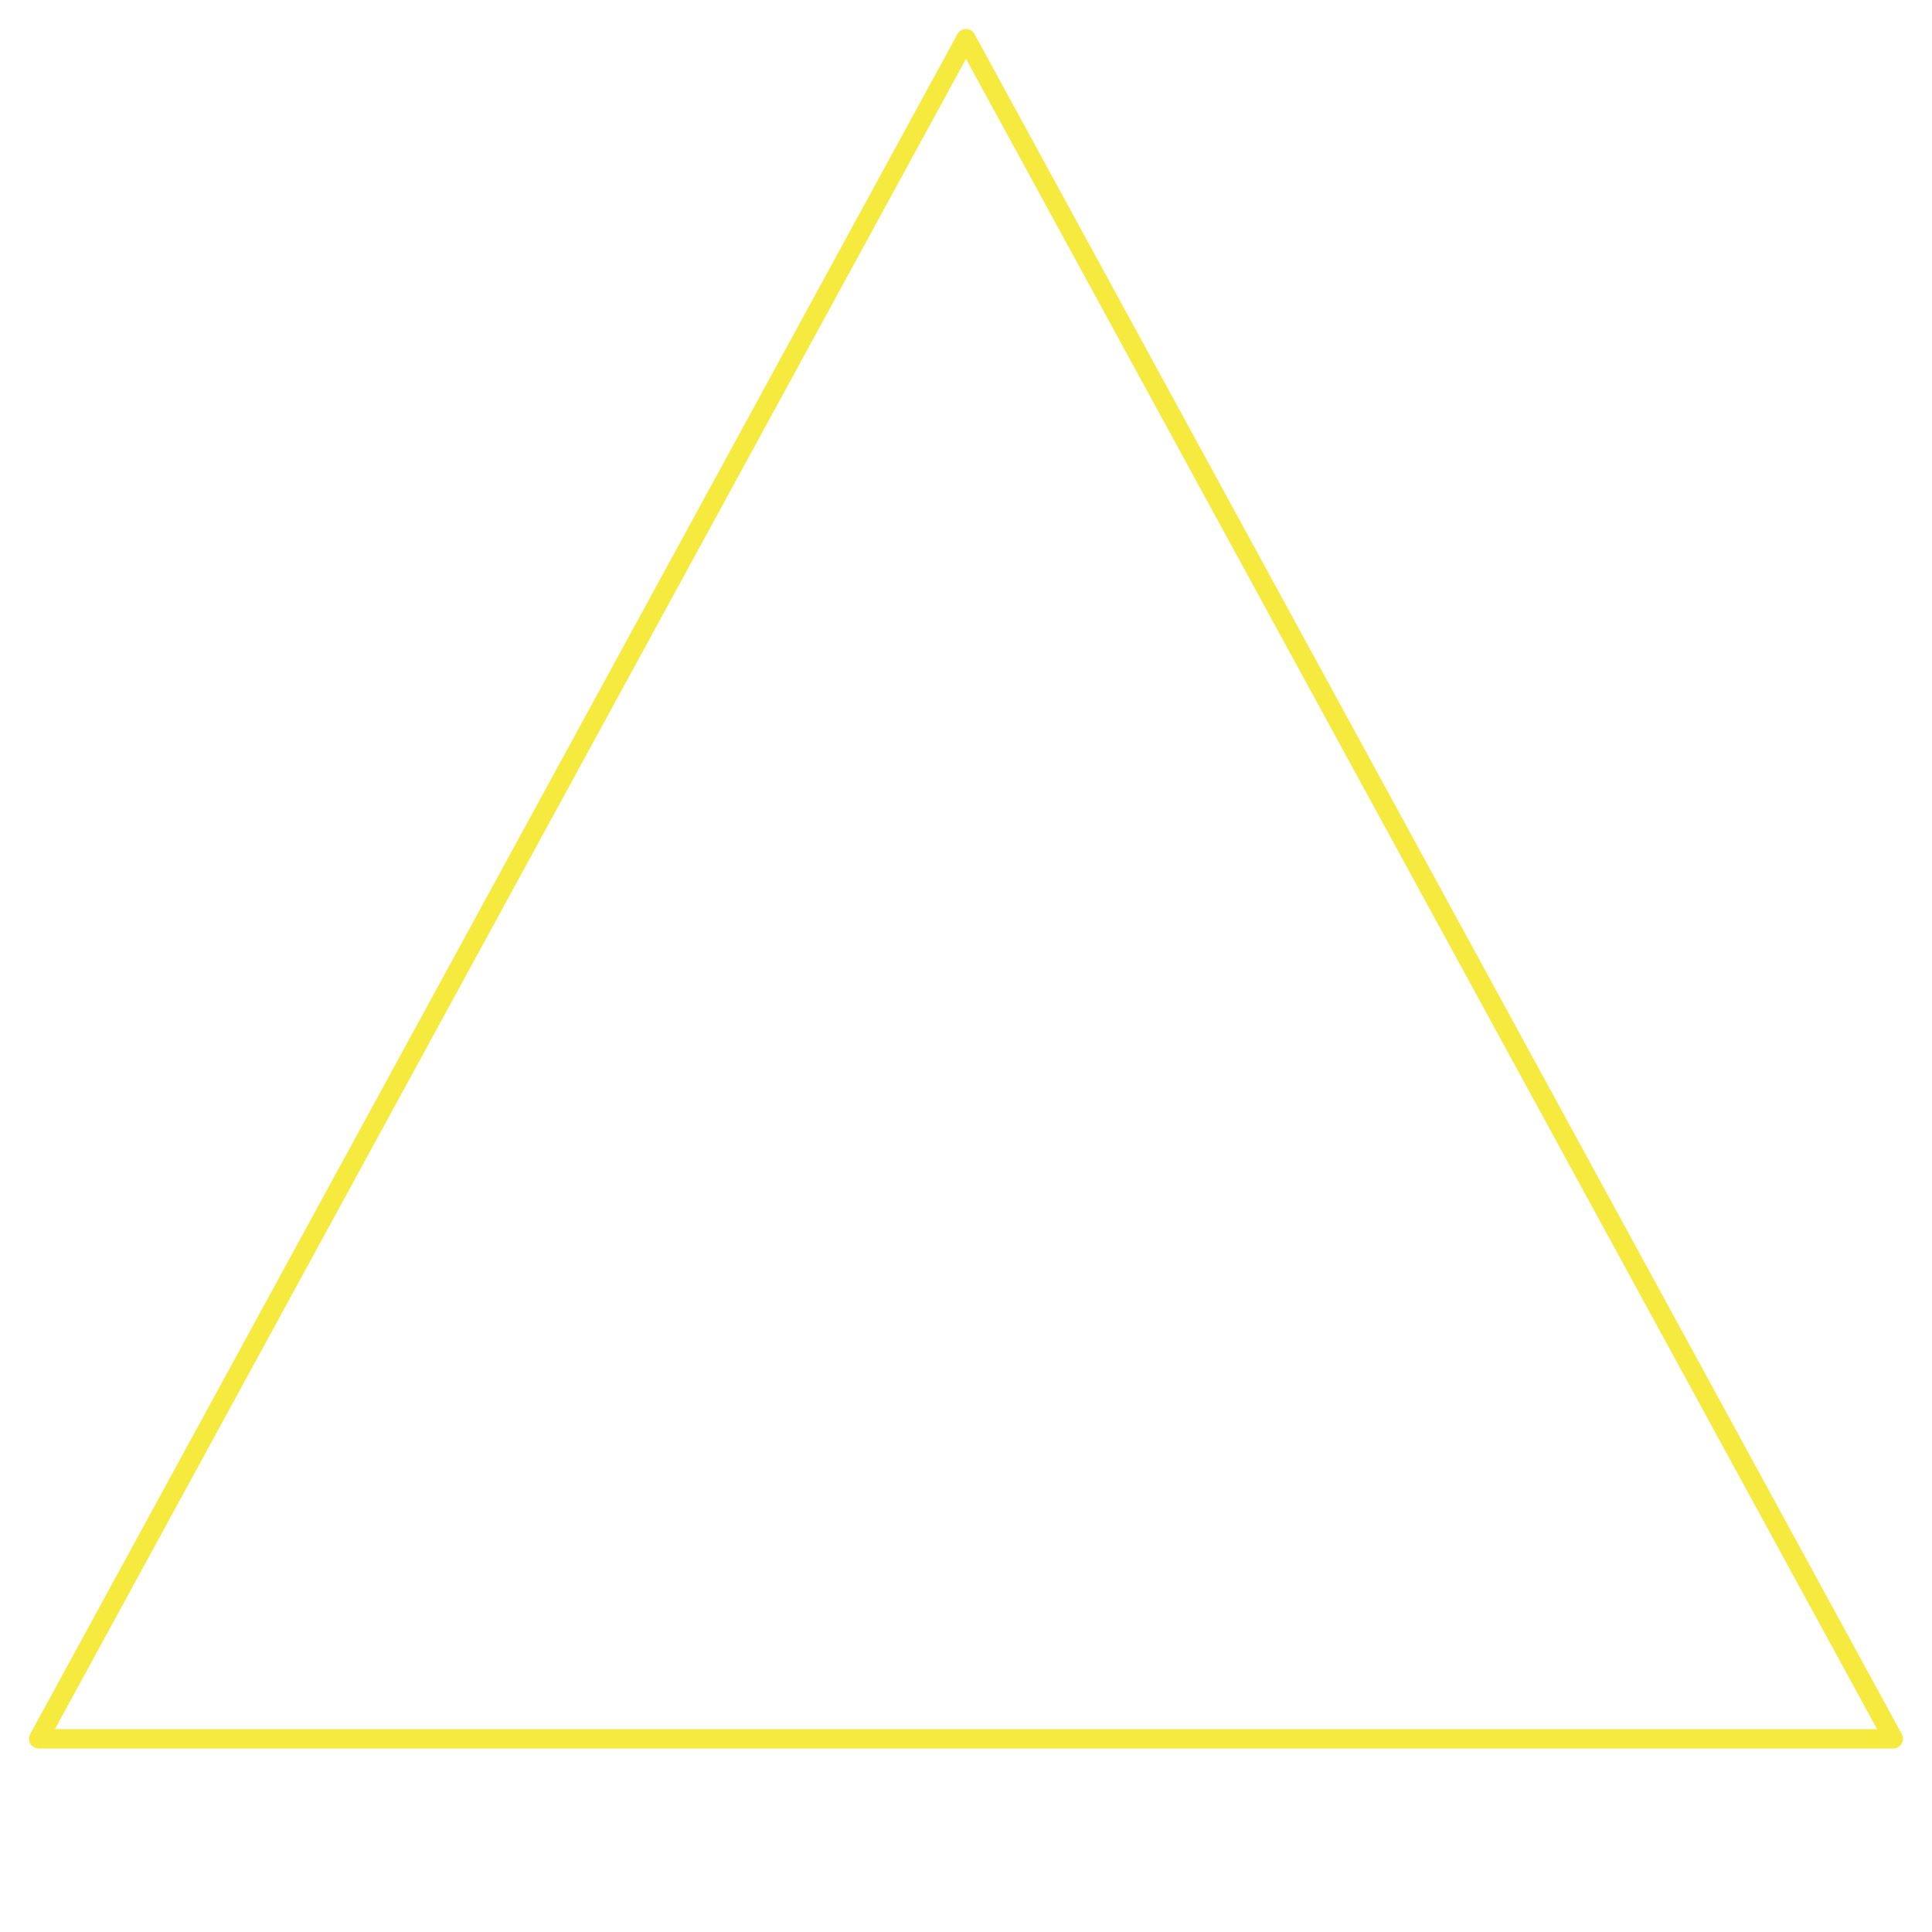
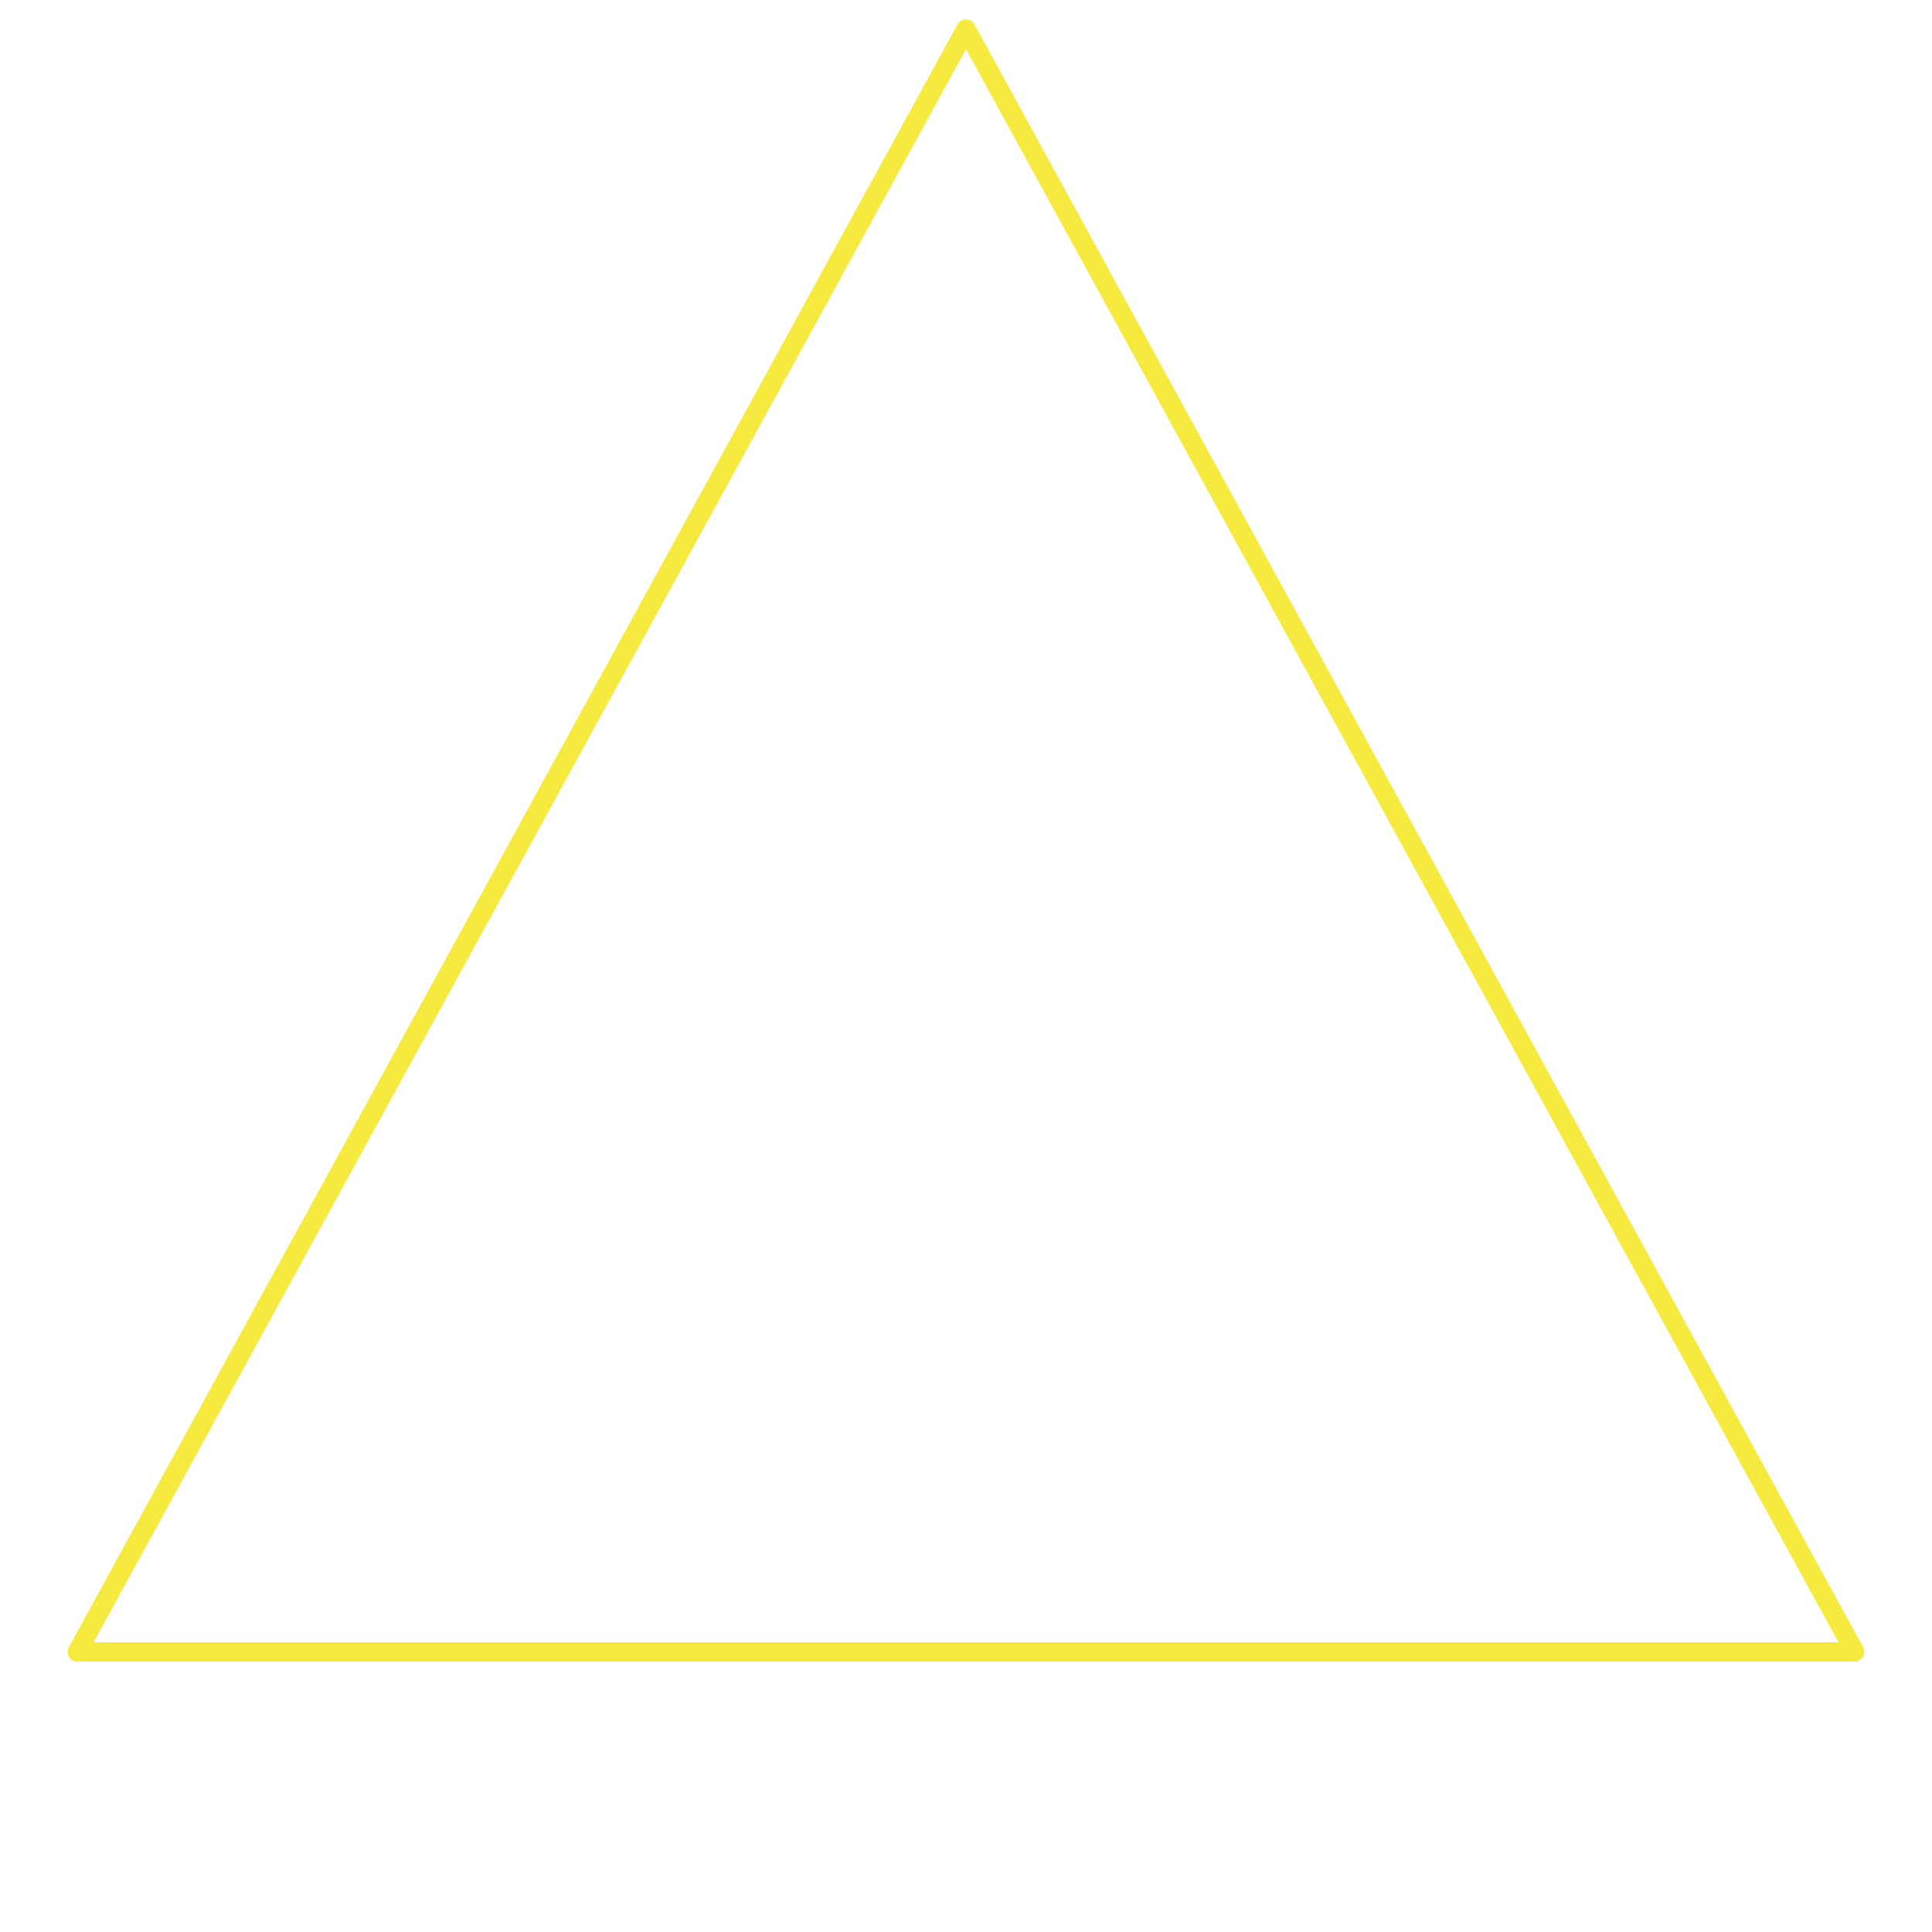
<svg xmlns="http://www.w3.org/2000/svg" viewBox="0 0 500 500">
-   <polygon style="fill: transparent; stroke: #f5ea3d; stroke-width: 5px; stroke-linejoin: round;" points="250,10 490,450 10,450" />
+   <polygon style="fill: transparent; stroke: #f5ea3d; stroke-width: 5px; stroke-linejoin: round;" points="250,7.513 20,427.513 480,427.513" />
</svg>
